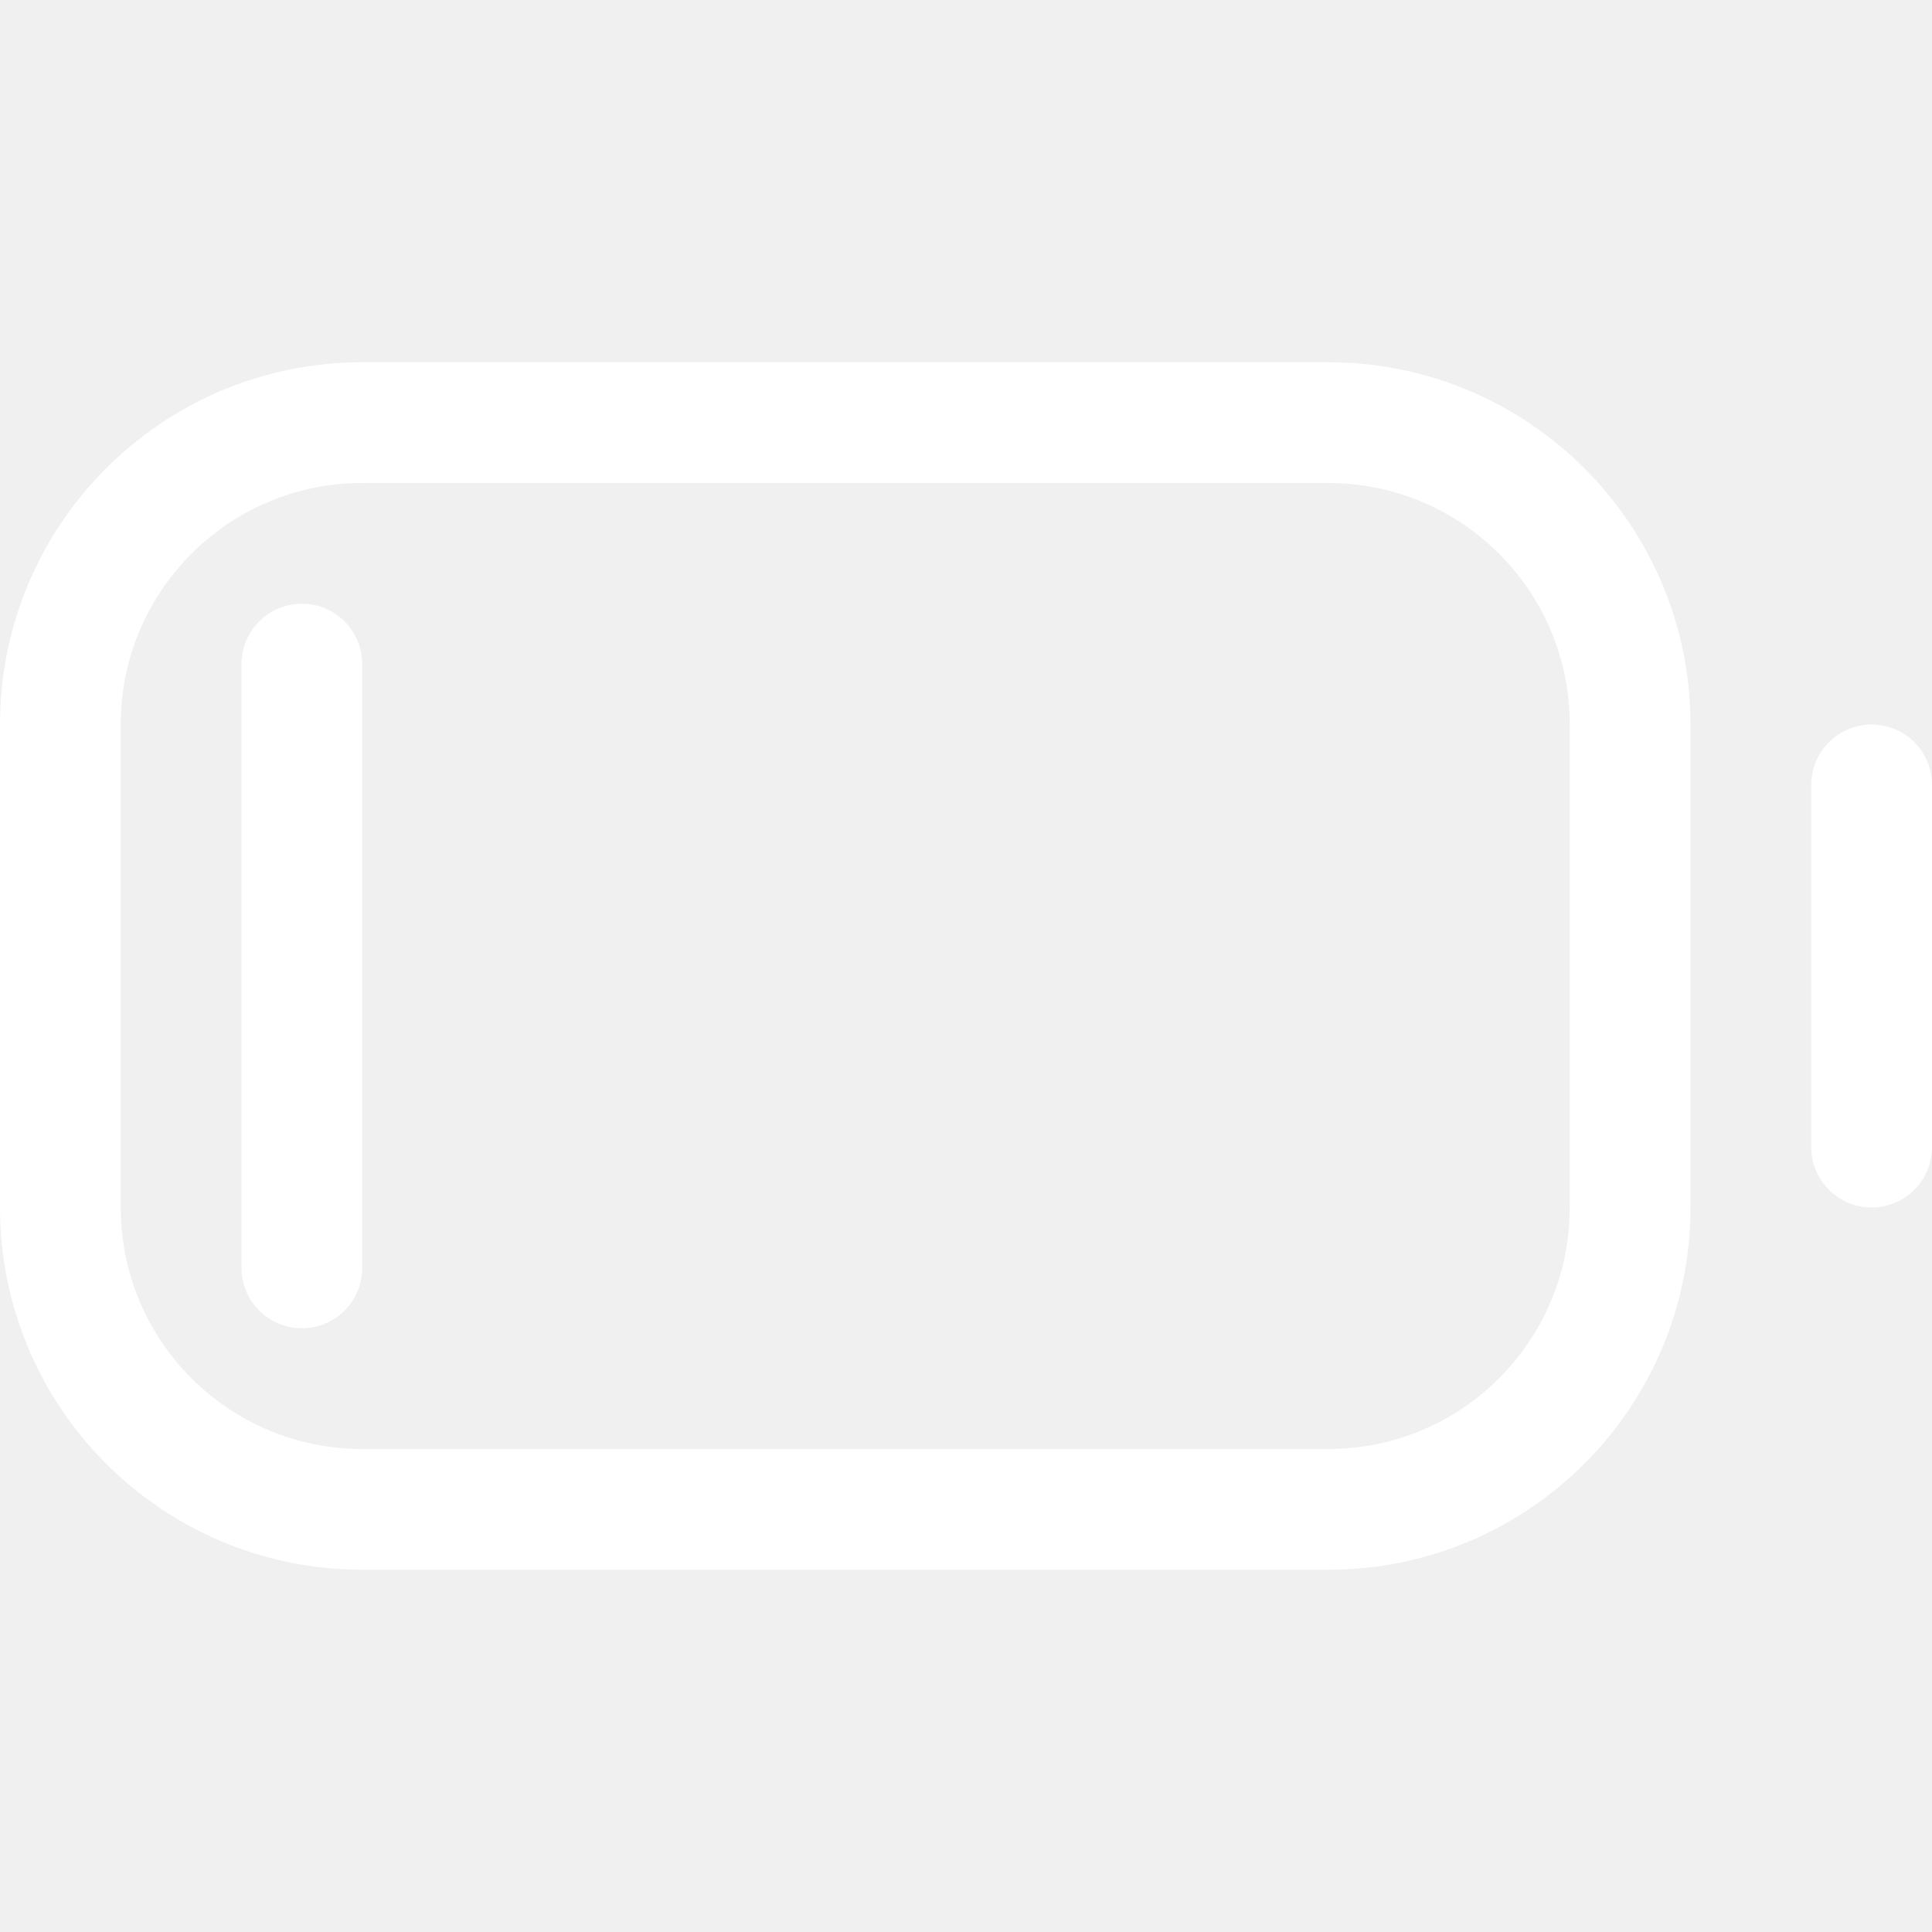
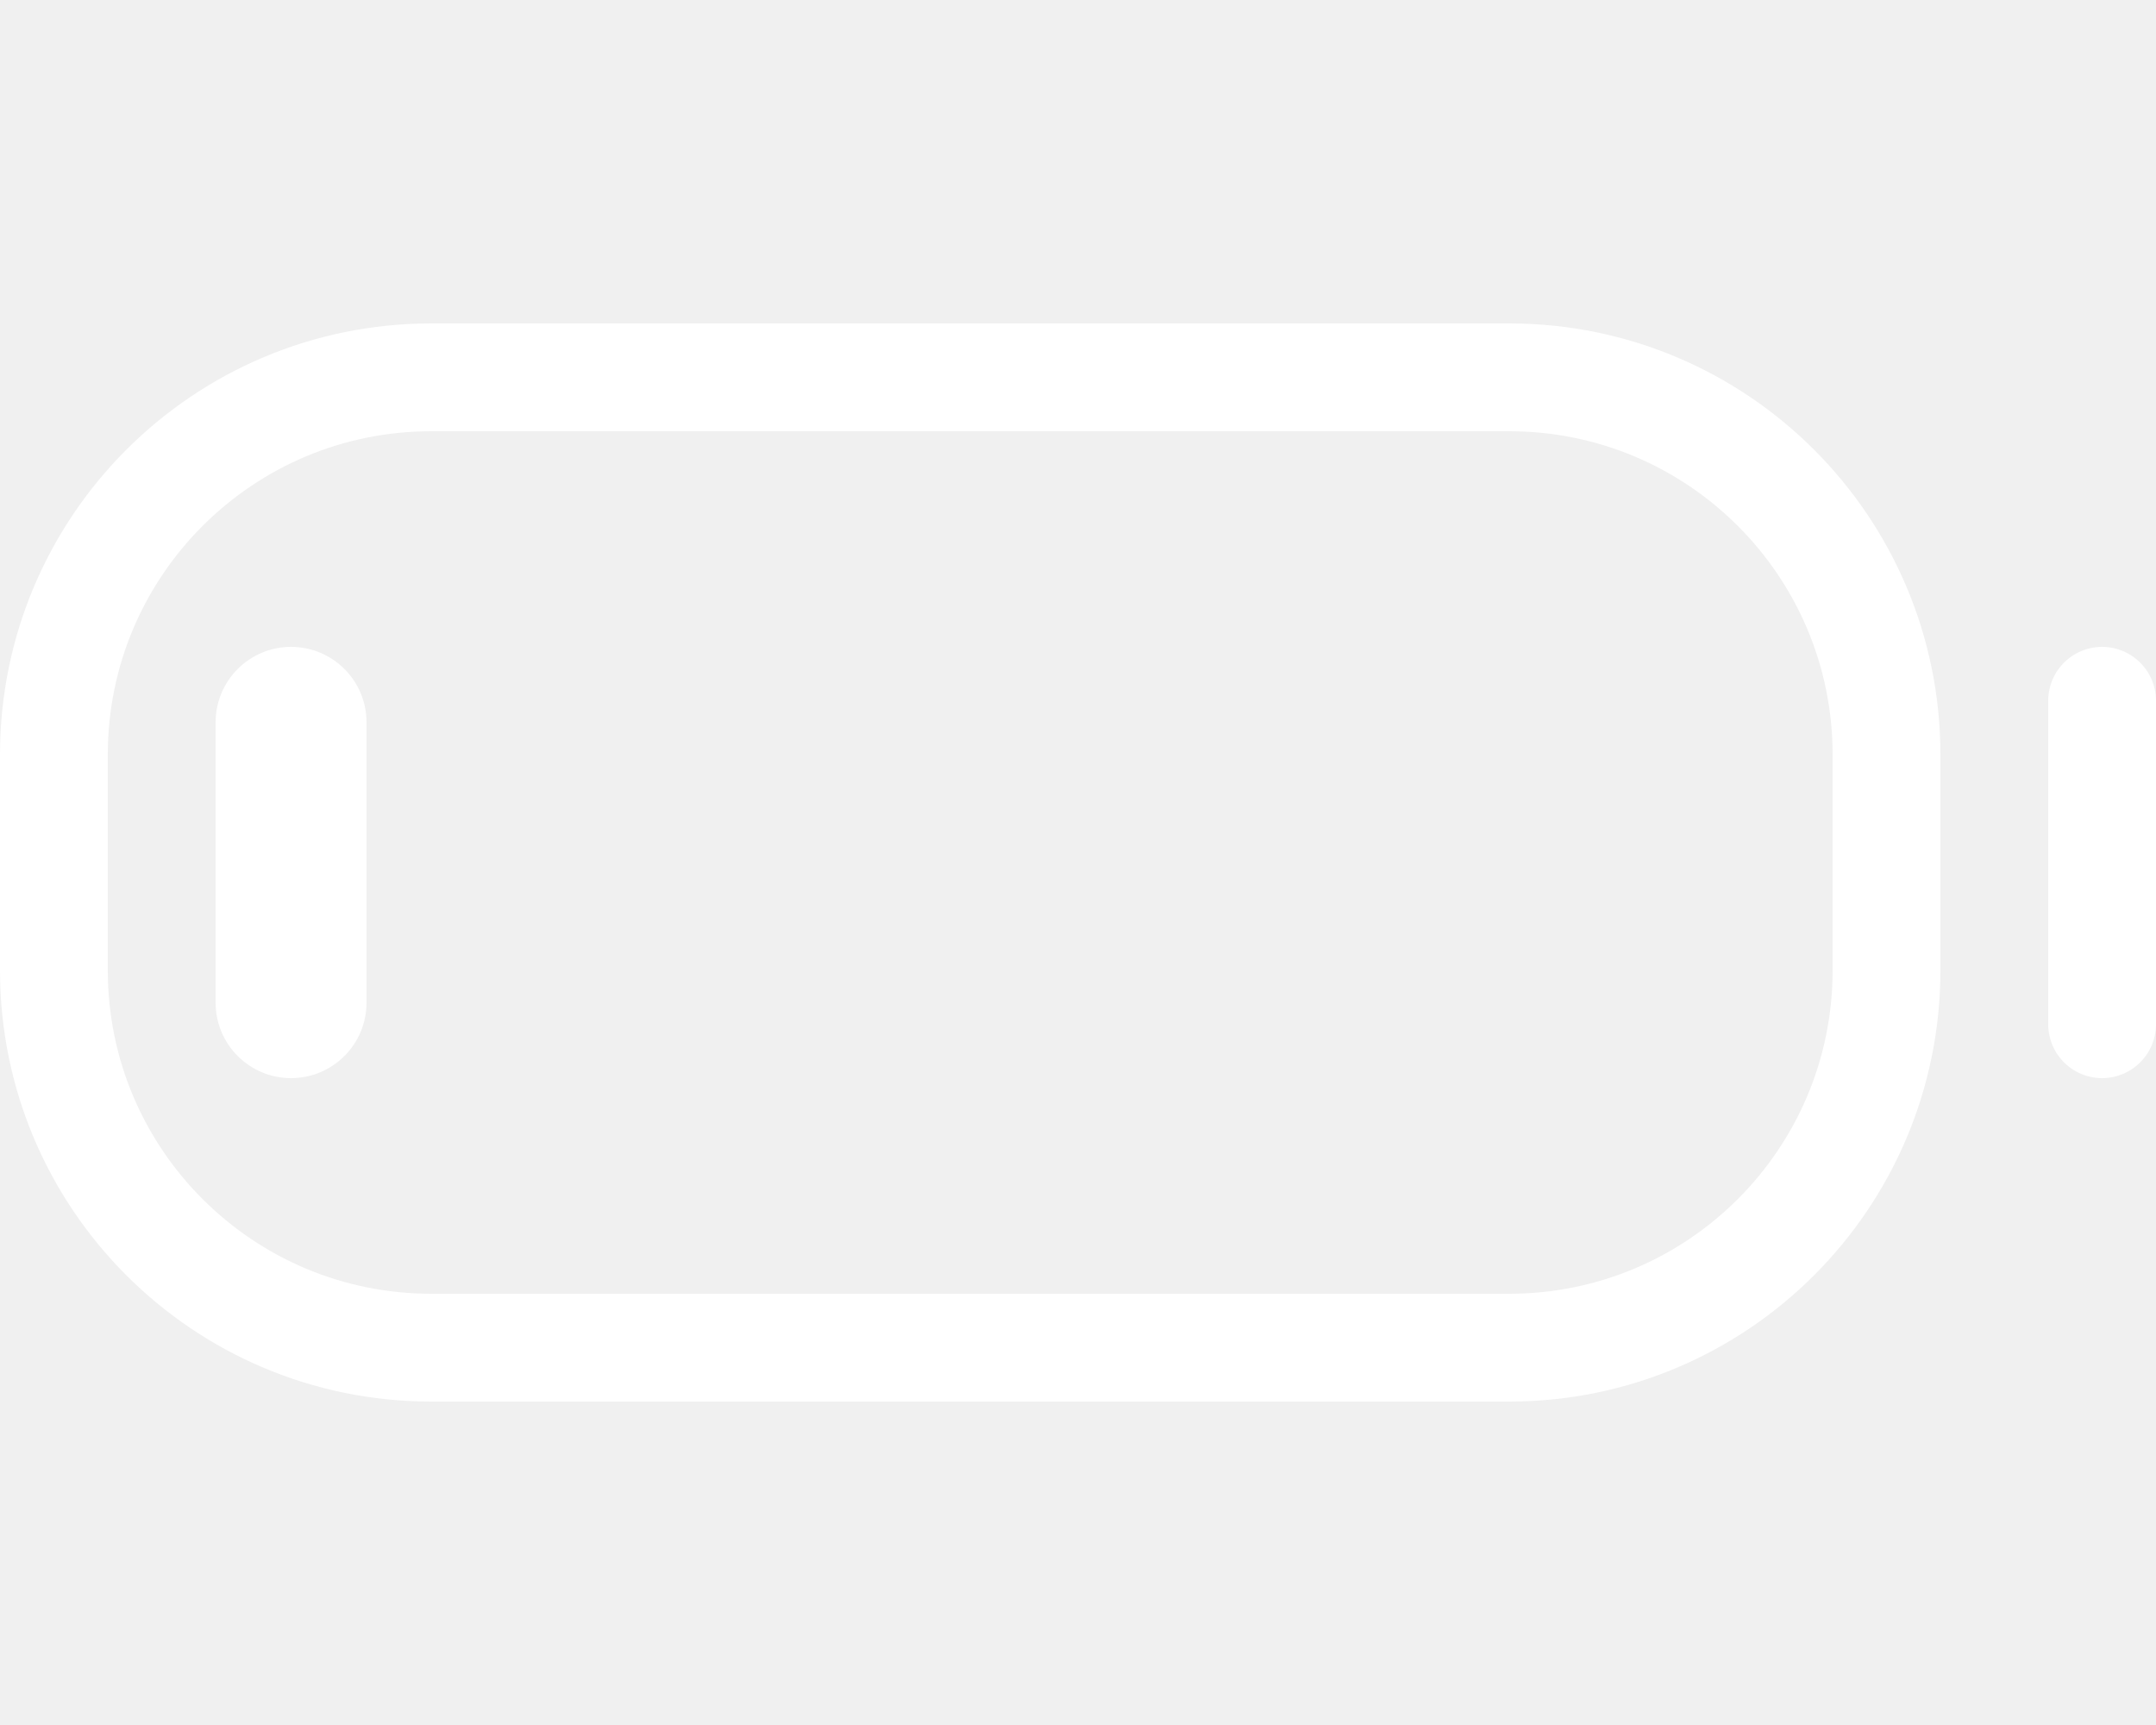
- <svg xmlns="http://www.w3.org/2000/svg" width="16" height="16" viewBox="0 0 16 16" fill="none">
-   <path d="M15.5 6.5V9.5M3 12.5H11C12.381 12.5 13.5 11.381 13.5 10V6C13.5 4.619 12.381 3.5 11 3.5H3C1.619 3.5 0.5 4.619 0.5 6V10C0.5 11.381 1.619 12.5 3 12.5Z" stroke="white" stroke-linecap="round" stroke-linejoin="round" />
-   <rect x="2" y="5" width="1" height="6" rx="0.5" fill="white" />
+ <svg xmlns="http://www.w3.org/2000/svg" width="20" height="16" viewBox="0 0 20 16" fill="none">
+   <rect x="2" y="6" width="1.4" height="4" rx="0.7" fill="white" />
+   <path d="M19.5 6.5V9.5M4 12.5H14C15.933 12.5 17.5 10.933 17.5 9V7C17.5 5.067 15.933 3.5 14 3.5H4C2.067 3.5 0.5 5.067 0.5 7V9C0.5 10.933 2.067 12.5 4 12.5Z" stroke="white" stroke-linecap="round" stroke-linejoin="round" />
</svg>
